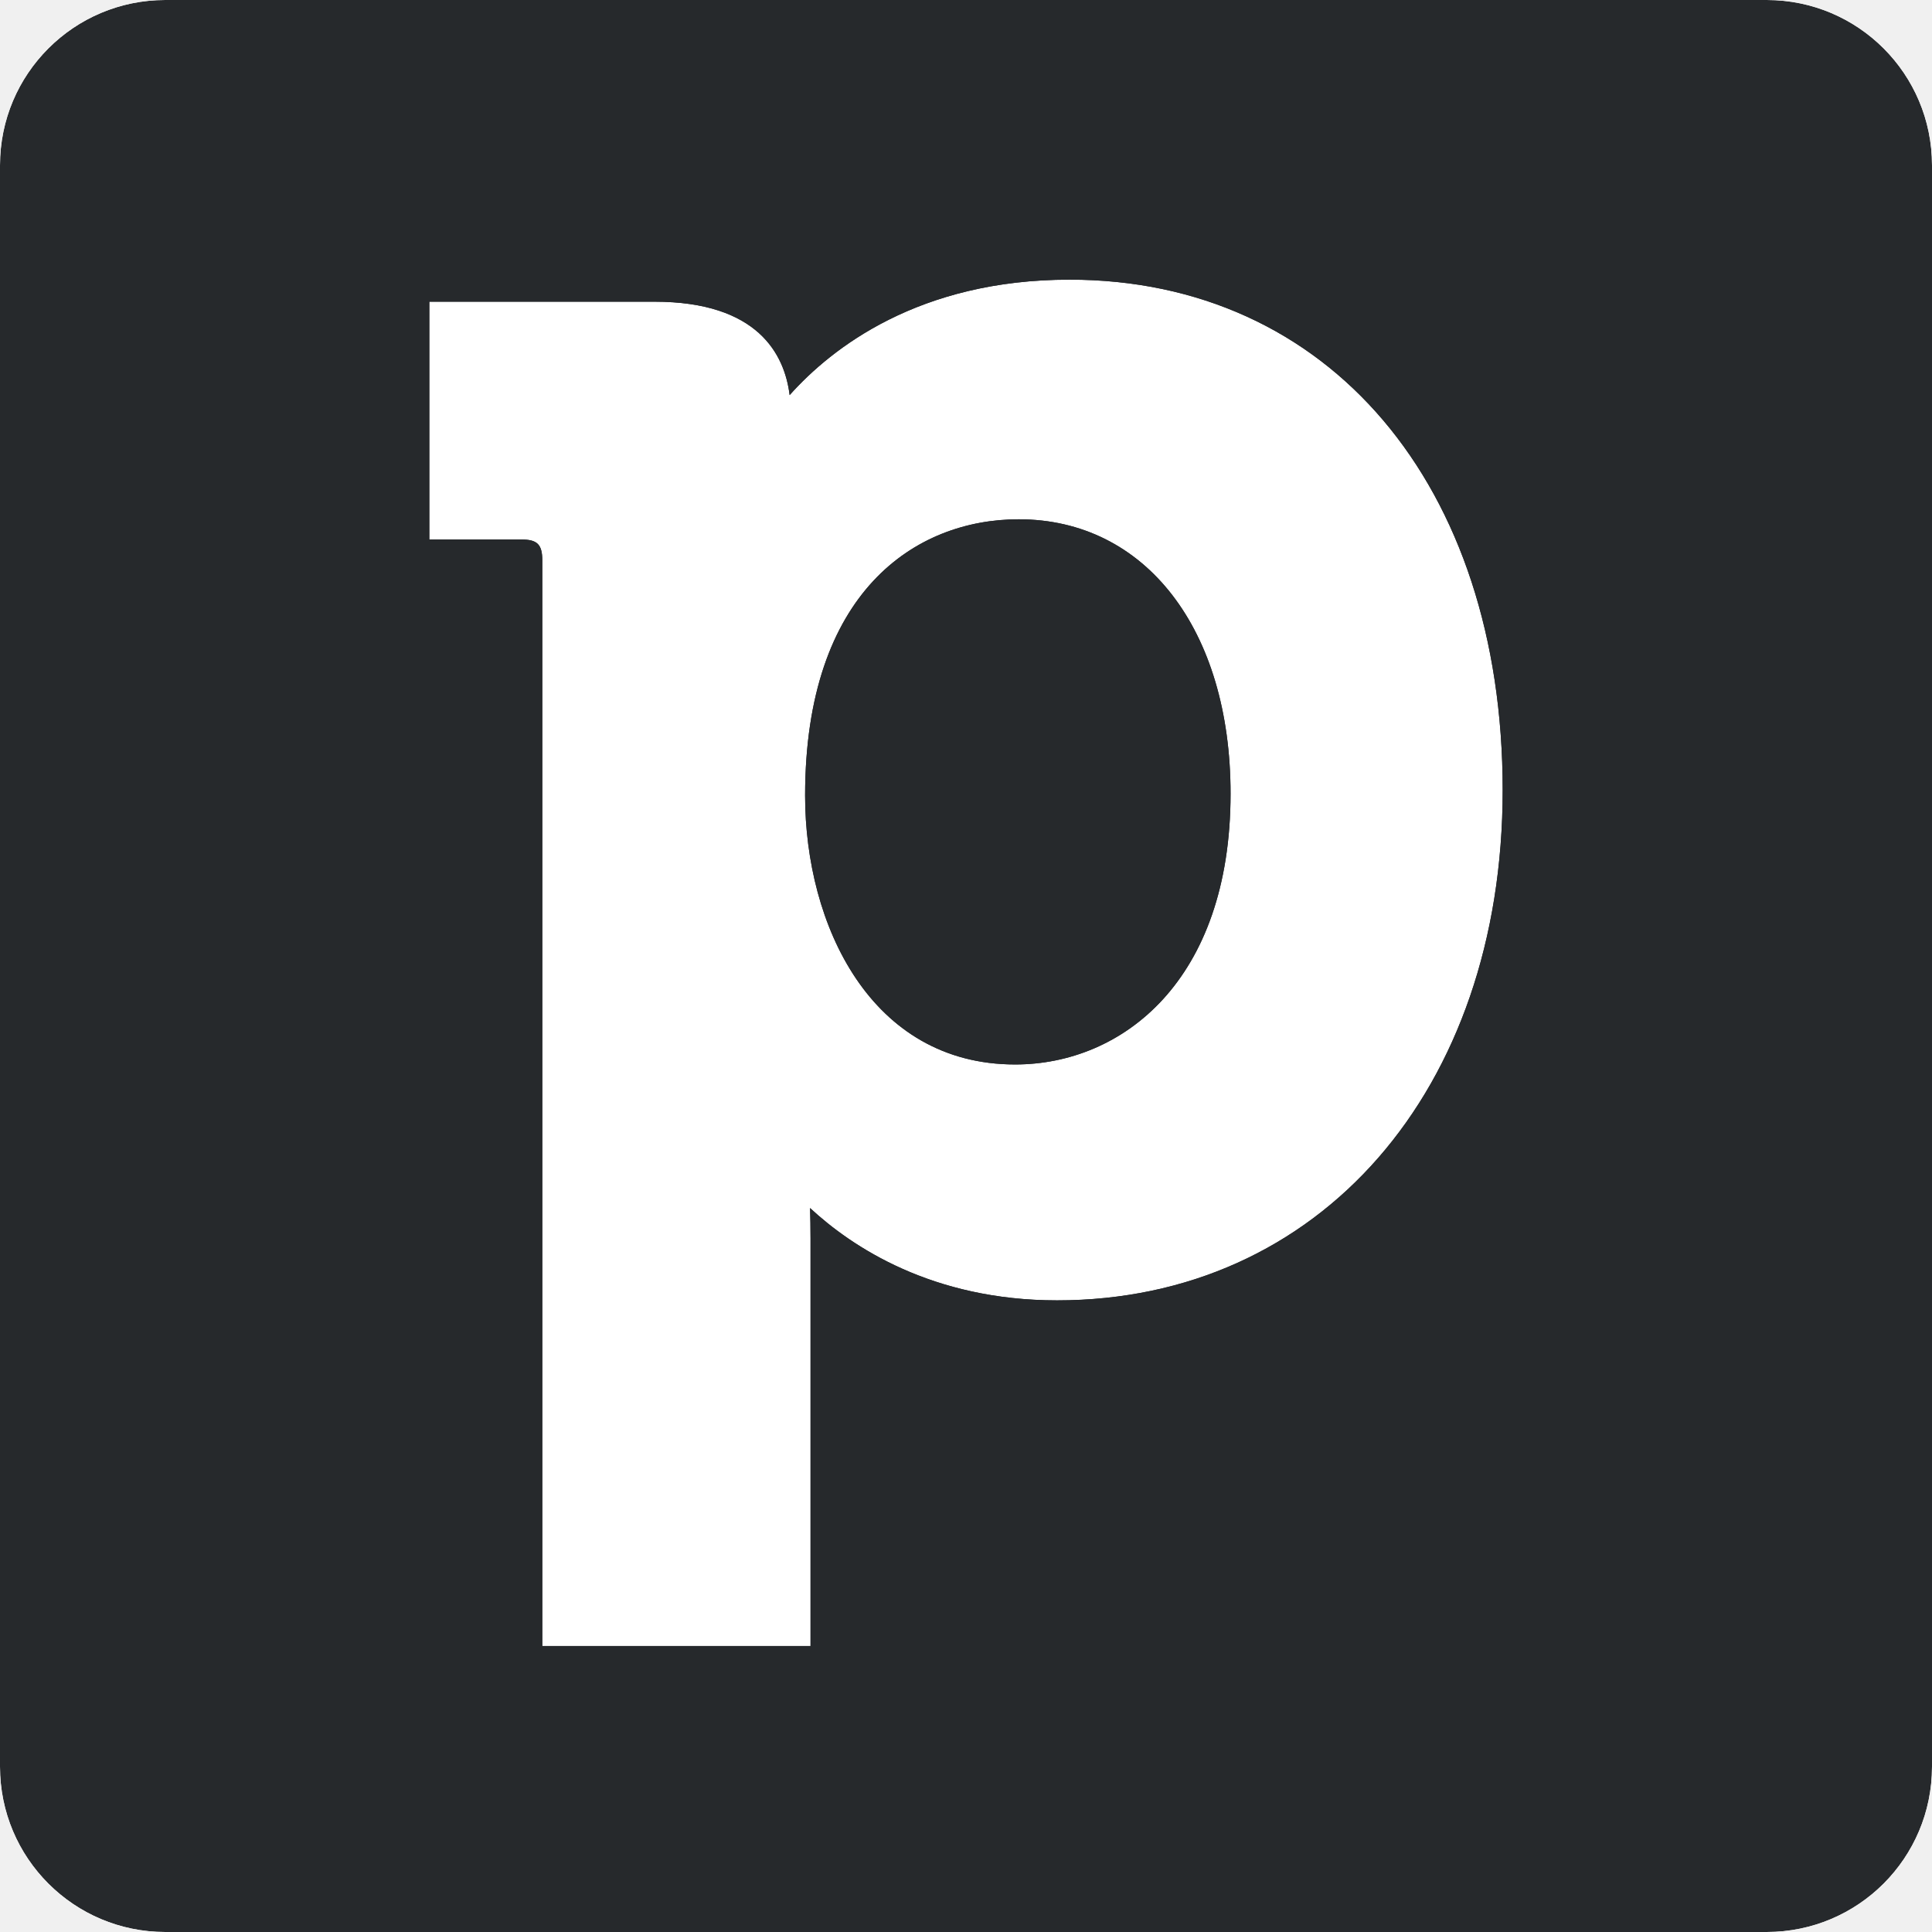
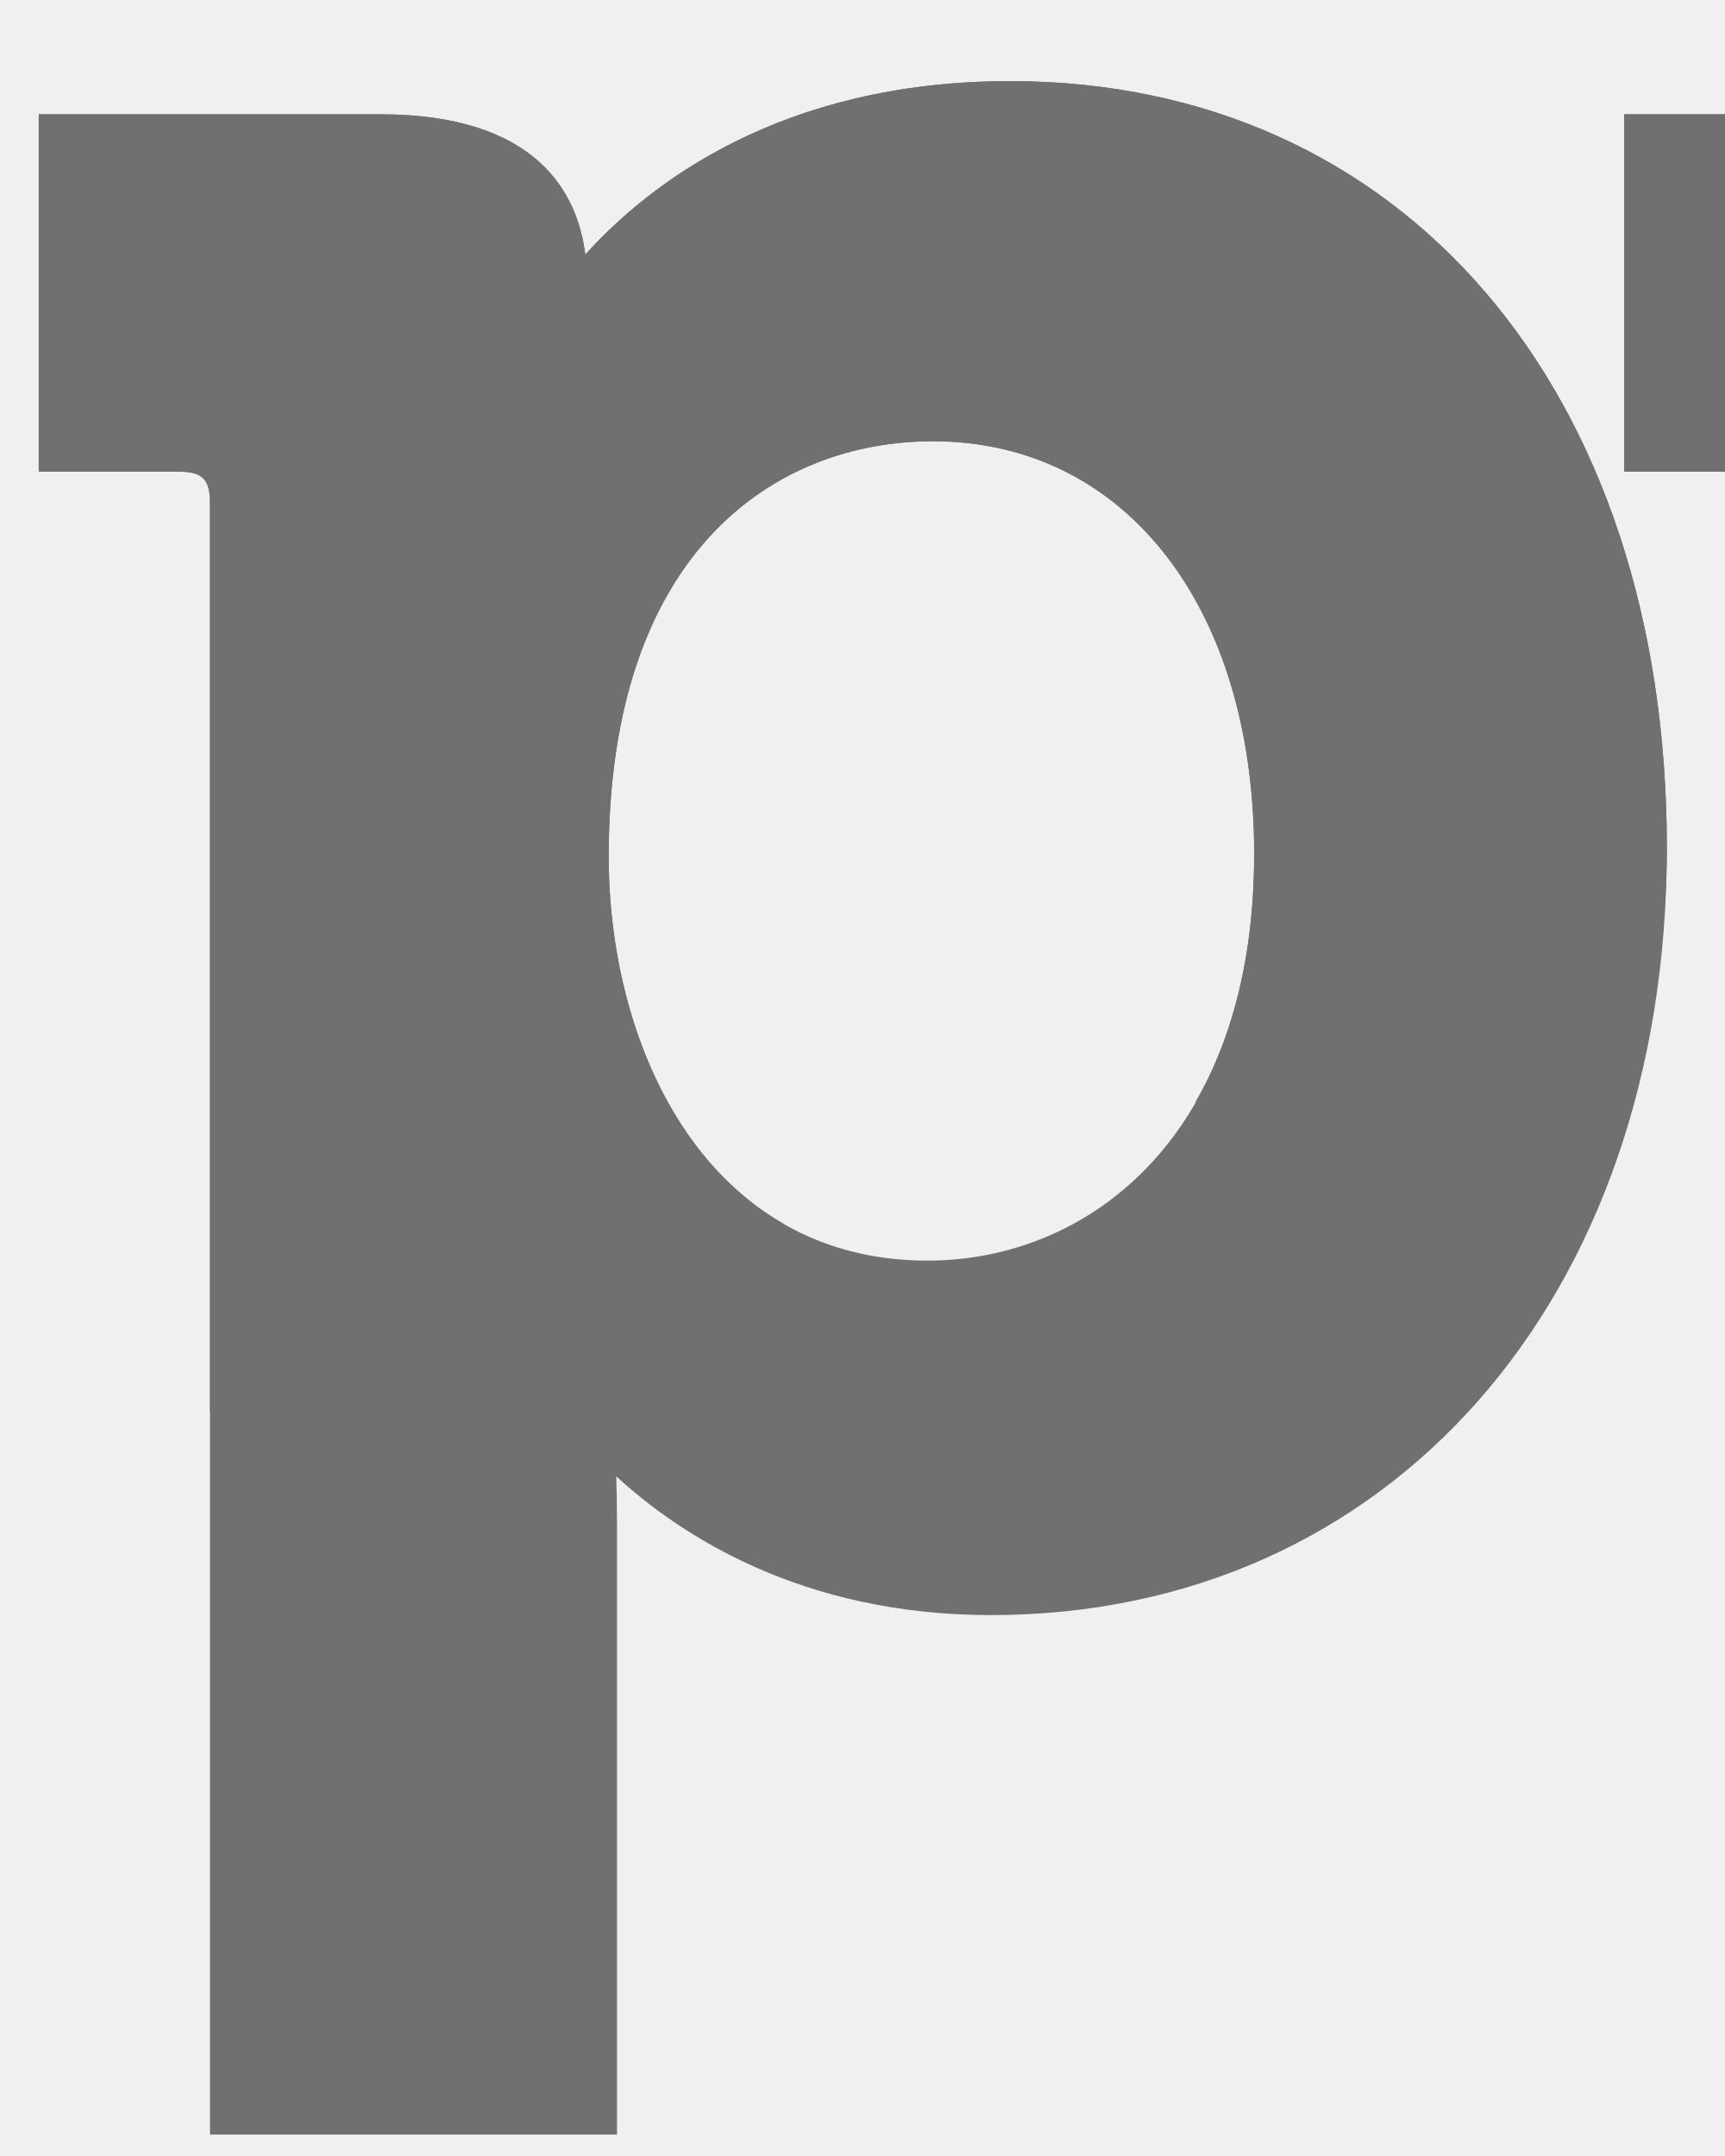
- <svg xmlns="http://www.w3.org/2000/svg" width="60" height="60" viewBox="0 0 32 32" fill="none">
-   <mask id="mask001" mask-type="alpha" maskUnits="userSpaceOnUse" x="0" y="0" width="32" height="32" fill="#26292C">
-     <path d="M2.737 0H29.263C30.775 0 32 1.225 32 2.737V29.263C32 30.775 30.775 32 29.263 32H2.737C1.225 32 0 30.775 0 29.263V2.737C0 1.225 1.225 0 2.737 0Z" fill="#26292C" />
-   </mask>
-   <g mask="url(#mask001)" fill="#26292C">
-     <path d="M2.737 0H29.263C30.775 0 32 1.225 32 2.737V29.263C32 30.775 30.775 32 29.263 32H2.737C1.225 32 0 30.775 0 29.263V2.737C0 1.225 1.225 0 2.737 0Z" fill="#26292C" />
-   </g>
-   <mask id="mask1" mask-type="alpha" maskUnits="userSpaceOnUse" x="7" y="4" width="18" height="24" fill="#26292C">
-     <path d="M13.335 13.177C13.335 15.319 14.422 17.631 16.814 17.631C18.588 17.631 20.382 16.246 20.382 13.145C20.382 10.426 18.972 8.601 16.873 8.601C15.163 8.601 13.335 9.803 13.335 13.177ZM17.716 4.632C22.005 4.632 24.889 8.029 24.889 13.086C24.889 18.063 21.851 21.538 17.508 21.538C15.437 21.538 14.11 20.651 13.417 20.009C13.422 20.161 13.425 20.332 13.425 20.514V27.263H8.982V9.28C8.982 9.018 8.898 8.936 8.639 8.936H7.111V4.997H10.839C12.556 4.997 12.995 5.871 13.079 6.544C13.776 5.763 15.22 4.632 17.716 4.632Z" fill="#26292C" />
-   </mask>
-   <g mask="url(#mask1)" fill="#26292C">
-     <path d="M13.335 13.177C13.335 15.319 14.422 17.631 16.814 17.631C18.588 17.631 20.382 16.246 20.382 13.145C20.382 10.426 18.972 8.601 16.873 8.601C15.163 8.601 13.335 9.803 13.335 13.177ZM17.716 4.632C22.005 4.632 24.889 8.029 24.889 13.086C24.889 18.063 21.851 21.538 17.508 21.538C15.437 21.538 14.11 20.651 13.417 20.009C13.422 20.161 13.425 20.332 13.425 20.514V27.263H8.982V9.28C8.982 9.018 8.898 8.936 8.639 8.936H7.111V4.997H10.839C12.556 4.997 12.995 5.871 13.079 6.544C13.776 5.763 15.22 4.632 17.716 4.632Z" fill="#FFFFFF" />
-   </g>
+ <svg xmlns="http://www.w3.org/2000/svg" width="32" height="40" viewBox="0 20 75 97" fill="#707070">
+   <path fill="#707070" d="M80.214.286h16.323V17.48H80.214zm285.782 0h16.323V17.48h-16.323z" />
+   <path fill="#707070" d="M44.138 23.65c-10.288 0-16.238 4.616-19.108 7.805c-.341-2.748-2.154-6.313-9.227-6.313H.443V41.22h6.295c1.065 0 1.408.34 1.408 1.403v73.412h18.31V88.482c0-.744-.015-1.439-.034-2.061c2.86 2.627 8.322 6.243 16.854 6.243c17.896 0 30.408-14.186 30.408-34.504c0-20.64-11.88-34.51-29.546-34.51m-3.72 53.066c-9.857 0-14.335-9.438-14.335-18.182c0-13.773 7.532-18.682 14.58-18.682c8.643 0 14.456 7.452 14.456 18.553c0 12.659-7.39 18.311-14.7 18.311" />
+   <path fill="#707070" d="M97.788 73.817V34.918c0-6.577-3.17-9.776-9.661-9.776H71.768V41.22h6.302c1.061 0 1.402.34 1.402 1.402v38.77c0 6.67 3.072 9.774 9.645 9.774h16.38V75.23h-6.304c-1.014 0-1.405-.404-1.405-1.412" />
+   <path fill="#707070" d="M145.614 23.65c-10.291 0-16.233 4.616-19.116 7.805c-.34-2.748-2.144-6.313-9.216-6.313h-15.37V41.22h6.302c1.061 0 1.405.34 1.405 1.403v73.412h18.318V88.482c0-.744-.02-1.439-.043-2.061c2.848 2.627 8.328 6.243 16.857 6.243c17.898 0 30.404-14.186 30.404-34.504c0-20.64-11.873-34.51-29.54-34.51m-3.736 53.066c-9.83 0-14.324-9.438-14.324-18.182c0-13.773 7.53-18.682 14.584-18.682c8.642 0 14.453 7.452 14.453 18.553c0 12.659-7.381 18.311-14.713 18.311m67.026-53.066c-19.724 0-33.516 14.193-33.516 34.51c0 19.988 14.882 34.504 35.388 34.504c16.132 0 25.988-9.549 26.404-9.953l.736-.726l-7.973-13.237l-1.186 1.122c-.076.057-7.313 6.727-16.872 6.727c-9.175 0-15.891-5.6-17.474-14.385h43.414l.104-1.2c.028-.164.391-4.06.391-5.964c0-18.778-11.822-31.399-29.416-31.399m-13.813 24.98c1.987-6.479 6.953-10.15 13.813-10.15c5.51 0 9.758 4.192 10.503 10.15zm109.816 25.188V10.06c0-6.572-3.213-9.774-9.788-9.774h-16.364v16.077h6.3c1.06 0 1.41.343 1.41 1.407v11.525c-2.702-2.44-7.98-5.646-17.064-5.646c-17.767 0-30.165 14.194-30.165 34.51c0 20.641 11.88 34.505 29.547 34.505c10.103 0 15.923-4.69 18.767-7.955c.37 2.85 2.215 6.457 9.067 6.457h15.862V75.231h-6.169c-1.015 0-1.403-.406-1.403-1.414m-32.65 2.9c-8.707 0-14.34-7.287-14.34-18.557c0-10.955 5.861-18.308 14.59-18.308c9.895 0 14.33 9.125 14.33 18.188c0 13.776-7.538 18.676-14.58 18.676m81.058-52.448c-7.62 0-14.636 4.399-18.794 11.406v-1.509c0-5.983-3.304-9.024-9.785-9.024h-15.74V41.22h6.295c1.06 0 1.411.338 1.411 1.403v48.545h18.306V64.743c0-3.48.444-6.831 1.31-9.926c2.754-9.113 10.079-12.357 16.002-12.357c2.1 0 3.63.223 3.653.23l1.53.23V24.721l-1.114-.189c-.056-.01-1.606-.264-3.074-.264m30.246 49.549V34.918c0-6.577-3.152-9.776-9.648-9.776h-14.801V41.22h4.731c1.068 0 1.407.34 1.407 1.402v38.77c0 6.67 3.073 9.774 9.658 9.774h16.365V75.23h-6.304c-1.015 0-1.408-.404-1.408-1.412" />
+   <path fill="#707070" d="M452.359 41.22V25.142h-9.77c-5.705 0-8.767 1.978-10.575 6.84l-11.935 33.335a53 53 0 0 0-1.13 3.951c-.348-1.336-.758-2.738-1.211-3.976L405.803 31.97c-1.832-4.912-4.788-6.829-10.574-6.829h-10.384V41.22h2.695c1.428 0 1.887.484 2.228 1.378l18.474 48.568h20.586l18.477-48.568c.338-.894.81-1.378 2.242-1.378z" />
+   <path fill="#707070" d="M511.196 61.013c.016-.165.387-4.062.387-5.965c0-18.778-11.827-31.399-29.426-31.399c-19.724 0-33.506 14.194-33.506 34.51c0 19.99 14.865 34.505 35.377 34.505c16.134 0 25.996-9.549 26.406-9.953l.745-.726l-7.959-13.237l-1.21 1.122c-.063.057-7.337 6.727-16.862 6.727c-9.18 0-15.9-5.6-17.487-14.385h43.428zm-42.85-12.383c2.003-6.48 6.953-10.152 13.811-10.152c5.525 0 9.757 4.193 10.507 10.152z" />
+   <path fill="#707070" d="M353.316 24.268c-5.918 0-11.43 2.677-15.567 7.132a1187 1187 0 0 1 10.529-.06c3.09 0 6.154.029 9.227.047v-6.666l-1.115-.189c-.056-.01-1.606-.264-3.074-.264m78.698 7.714l-.753 2.119c7.08.487 14.103 1.024 21.098 1.625V25.142h-9.768c-5.706 0-8.77 1.978-10.577 6.84M44.138 23.65c-10.288 0-16.24 4.616-19.108 7.804c-.343-2.747-2.154-6.312-9.227-6.312H.443V41.22h6.295c1.065 0 1.408.34 1.408 1.402v40.91a771 771 0 0 1 25.821-8.462c-5.38-3.079-7.884-9.998-7.884-16.538c0-13.77 7.532-18.68 14.58-18.68c8.643 0 14.456 7.452 14.456 18.553c0 4.662-1.012 8.36-2.646 11.186a876 876 0 0 1 20.814-5.623c.228-1.875.397-3.806.397-5.808c0-20.64-11.88-34.51-29.546-34.51m43.989 1.492H71.768V41.22h6.302c1.06 0 1.4.34 1.4 1.403v19.803a913 913 0 0 1 18.318-4.367V34.918c0-6.575-3.17-9.776-9.661-9.776M80.214.286h16.323V17.48H80.214zm65.402 23.364c-10.292 0-16.233 4.616-19.116 7.804c-.343-2.747-2.144-6.312-9.218-6.312h-15.368V41.22h6.3c1.061 0 1.407.34 1.407 1.402v12.825a1103 1103 0 0 1 18.78-3.81c2.098-8.498 8.043-11.785 13.738-11.785c5.155 0 9.263 2.688 11.768 7.18c6.32-1.053 12.68-2.068 19.097-3.029c-4.17-12.571-14.158-20.354-27.388-20.354m63.289.001c-14.411 0-25.622 7.587-30.63 19.593a1126 1126 0 0 1 23.577-3.14c2.029-1.057 4.391-1.623 7.053-1.623c1.009 0 1.946.188 2.854.448a1150 1150 0 0 1 21.777-2.251c-5.031-8.166-13.718-13.028-24.631-13.028M295.12.286h-16.364v16.077h6.3c1.058 0 1.41.343 1.41 1.407v11.525c-2.702-2.44-7.98-5.646-17.064-5.646c-9.944 0-18.203 4.447-23.552 11.935a1211 1211 0 0 1 59.058-3.499V10.06c0-6.572-3.213-9.774-9.788-9.774m29.619 24.856h-15.743v6.829c8.353-.266 16.744-.456 25.207-.552c-.927-4.151-4.079-6.277-9.464-6.277M365.996.286h16.323V17.48h-16.323zm7.919 24.856h-14.8v6.256q12.127.11 24.133.439c-.91-4.472-3.962-6.695-9.333-6.695m21.314 0h-10.384v6.744c7.108.21 14.173.47 21.198.79l-.24-.705c-1.832-4.912-4.788-6.829-10.574-6.829m86.928-1.492c-11.247 0-20.543 4.625-26.48 12.357c8.598.755 17.145 1.602 25.595 2.534c1.302.143 2.58.275 3.86.425c8.156.922 16.223 1.936 24.22 3.027c-4.189-11.333-14.09-18.344-27.195-18.344" />
</svg>
